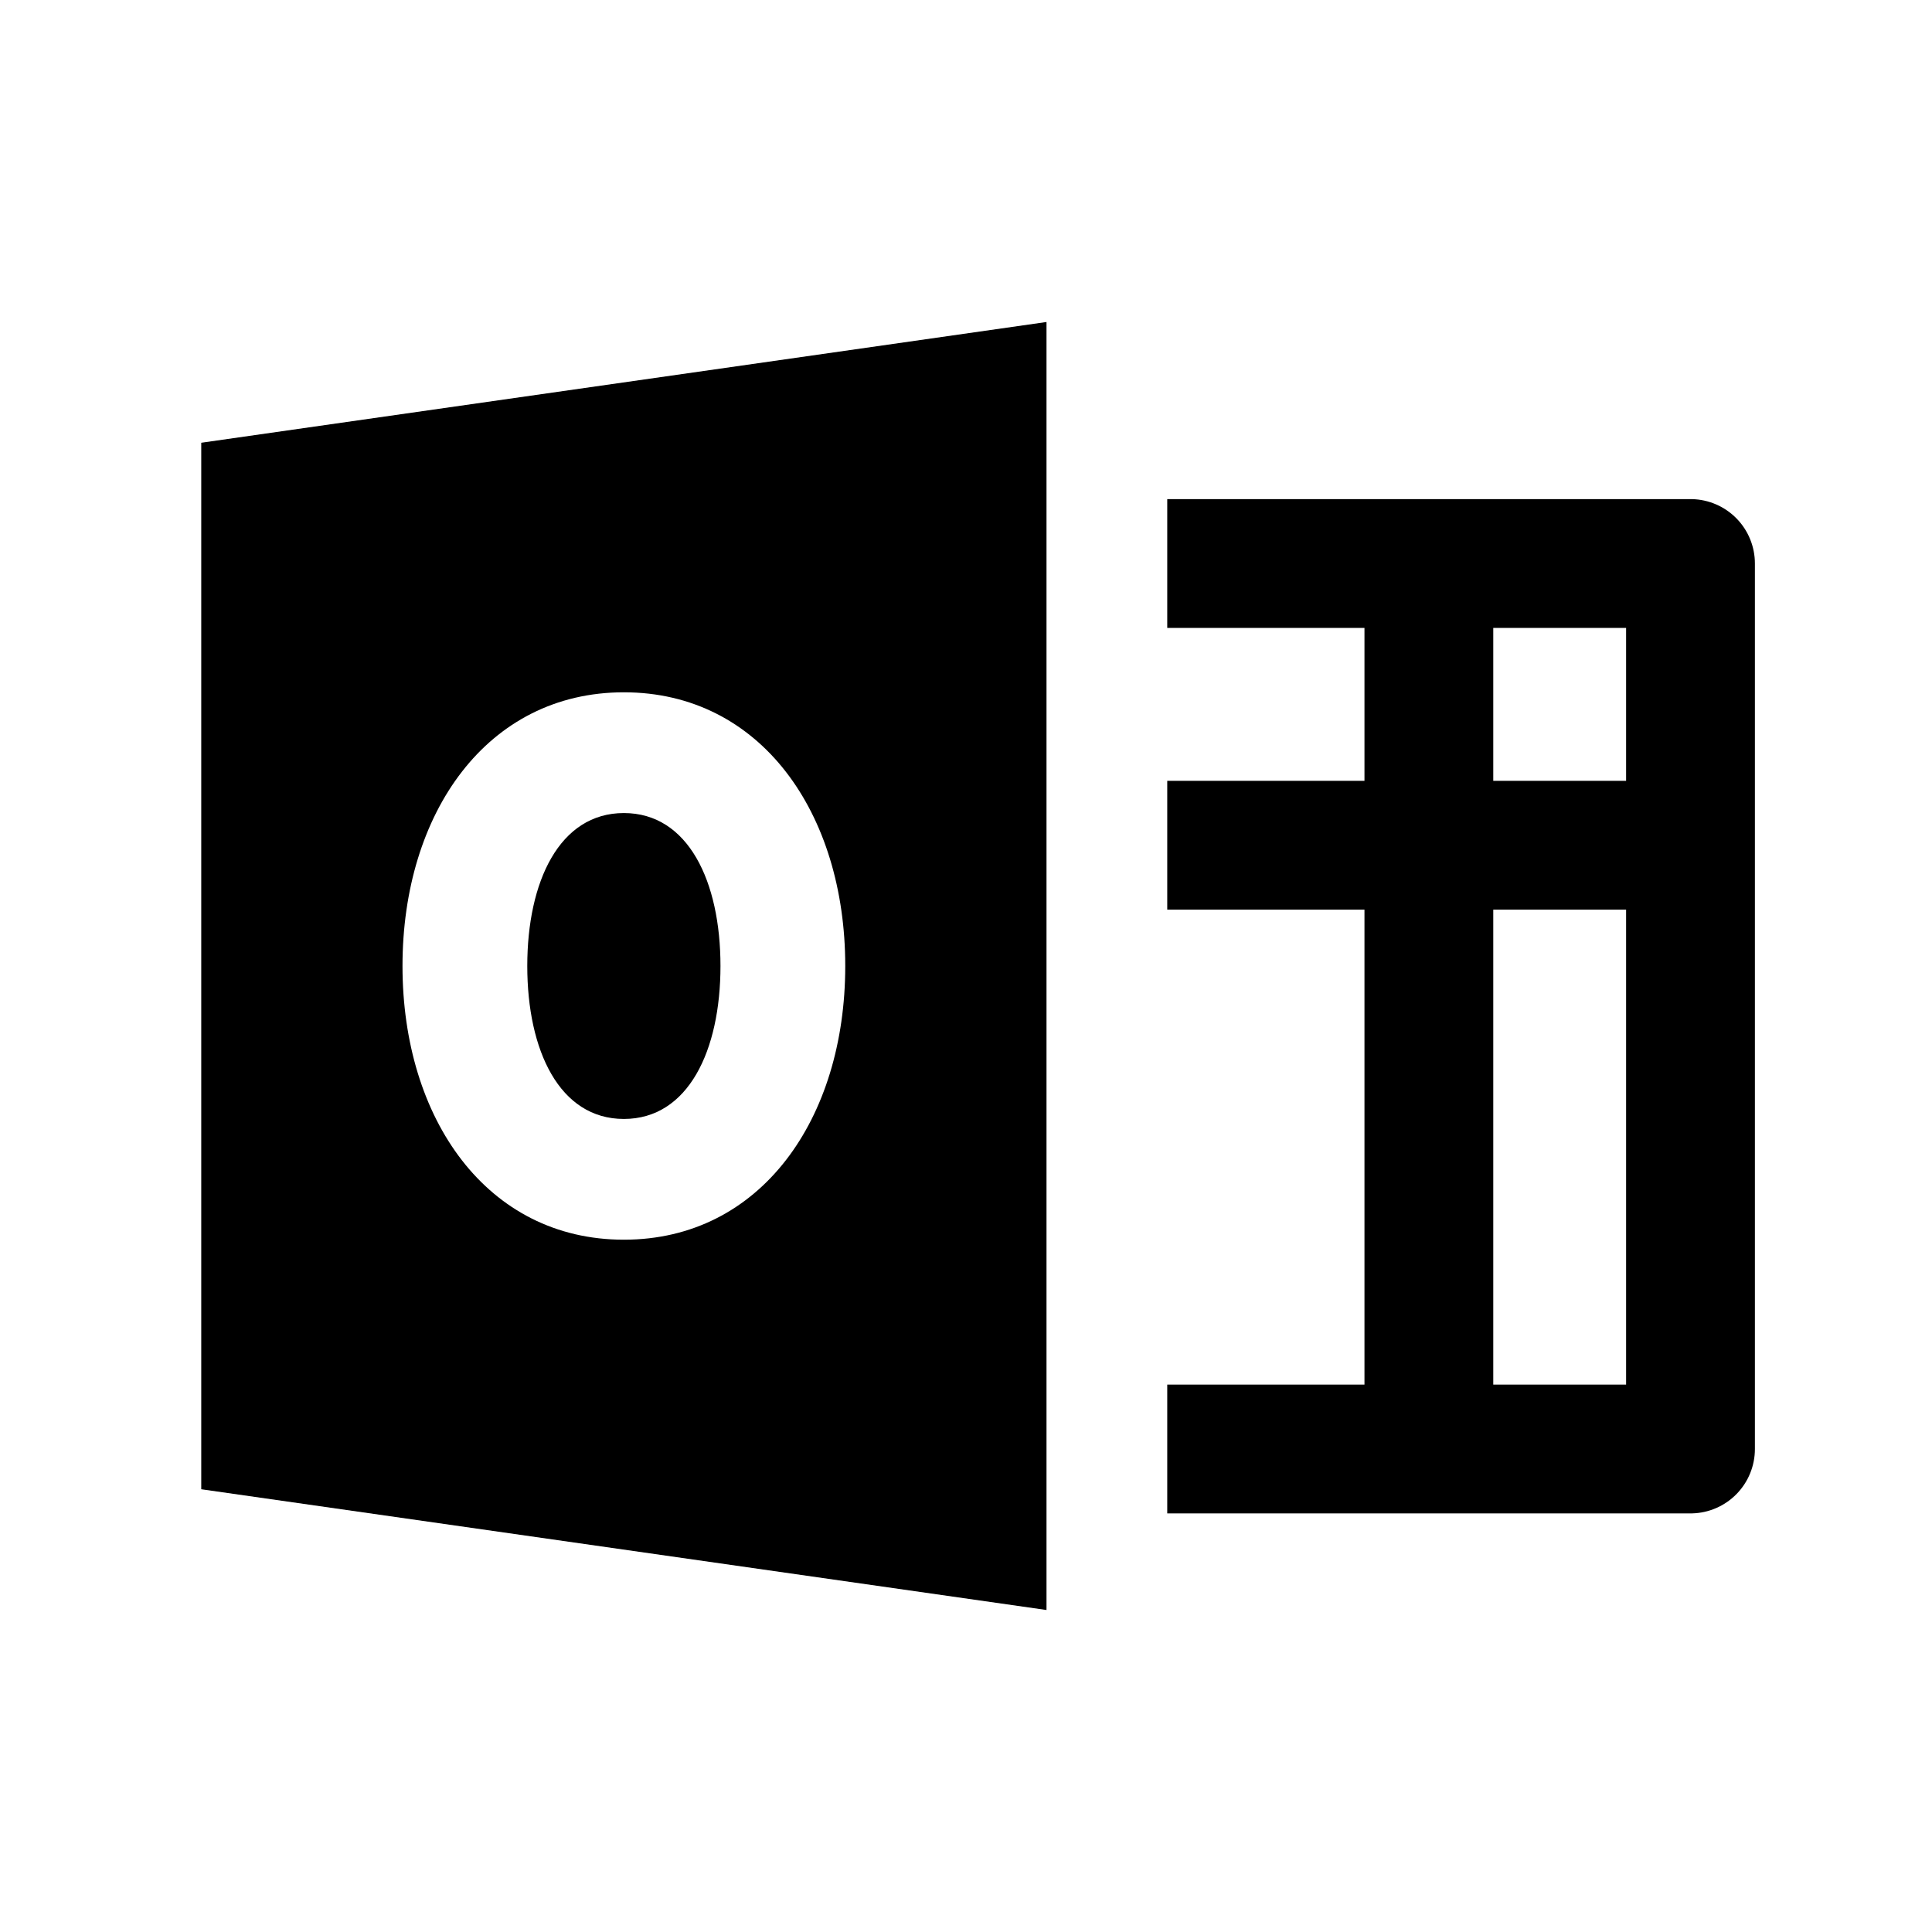
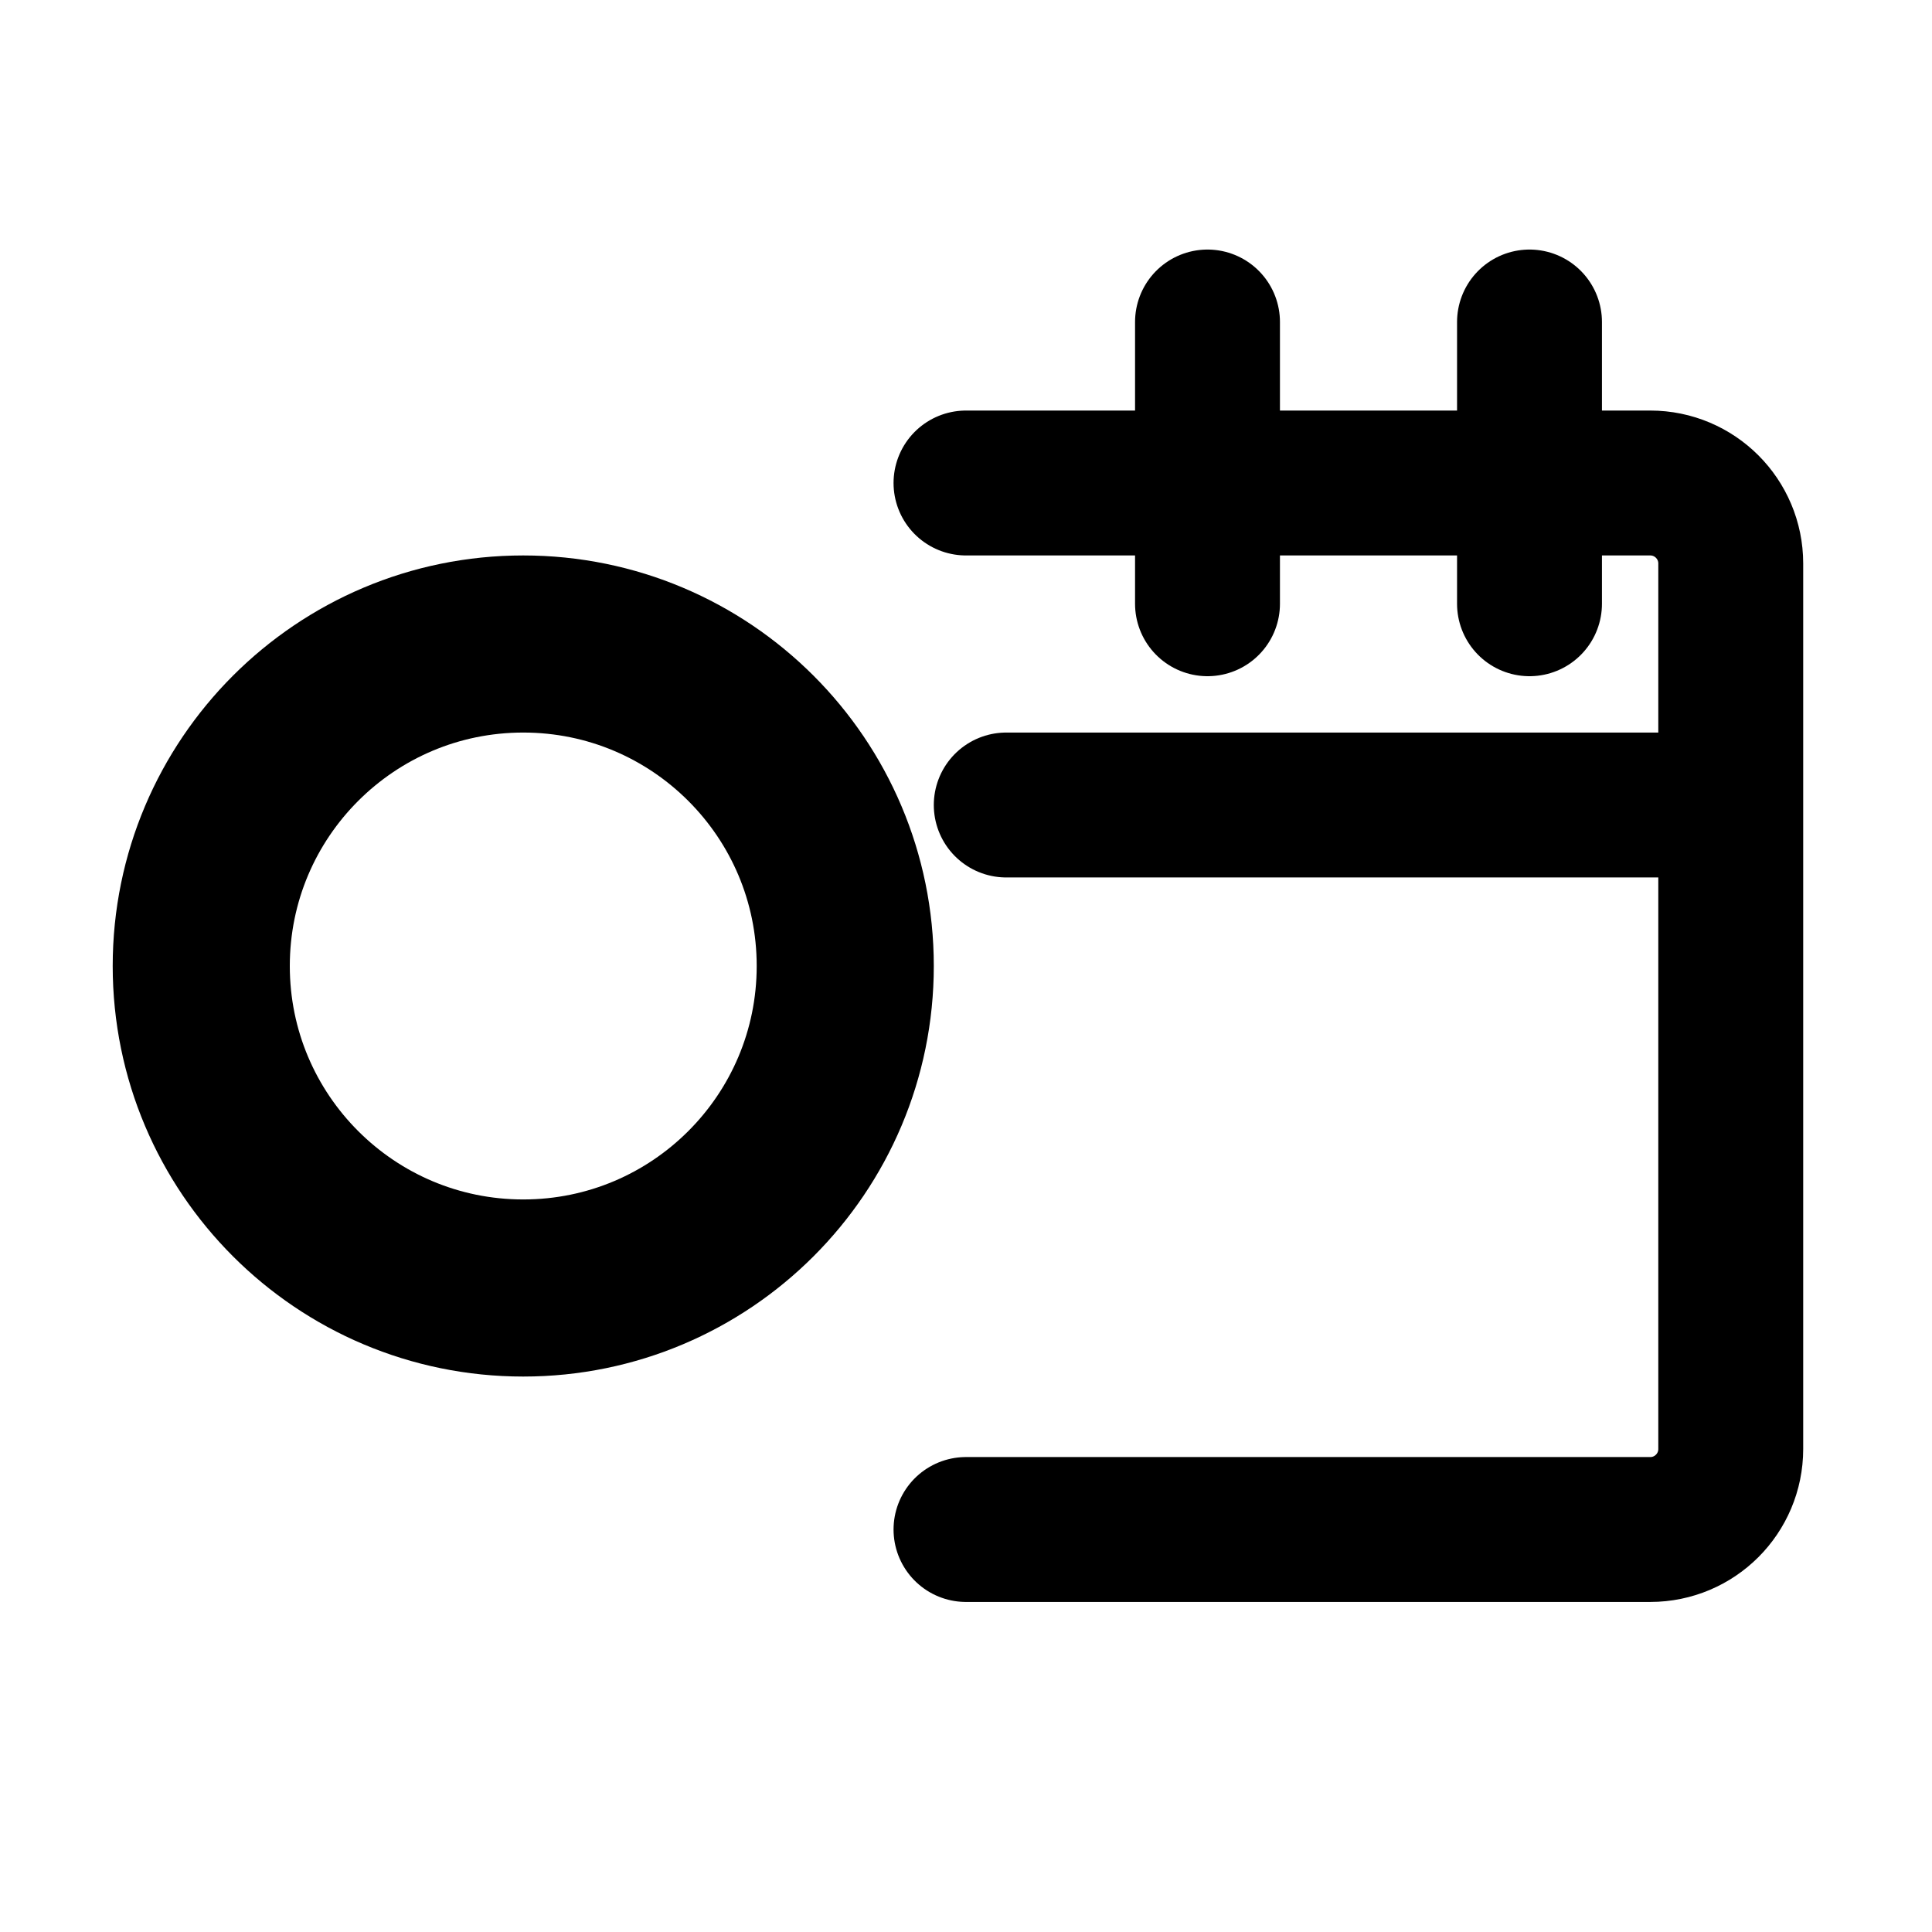
- <svg xmlns="http://www.w3.org/2000/svg" viewBox="0 0 24 24">
-   <path fill-rule="evenodd" d="M2.5 5.5 13 4v16L2.5 18.5zM7.75 8.6c-1.7 0-2.75 1.5-2.75 3.4s1.05 3.4 2.75 3.4 2.75-1.5 2.75-3.4-1.05-3.4-2.75-3.4zm0 1.5c.8 0 1.2.85 1.2 1.9s-.4 1.9-1.2 1.9-1.2-.85-1.2-1.9.4-1.9 1.2-1.9z" />
-   <path fill="none" stroke="#000" stroke-width="1.6" stroke-linejoin="round" d="M14.5 7h6.5v11h-6.5M14.5 10.5H21M17.75 7v11" />
+ <svg xmlns="http://www.w3.org/2000/svg" viewBox="0 0 24 24" fill="none" stroke="#000" stroke-width="1.8" stroke-linecap="round" stroke-linejoin="round">
+   <circle cx="6.5" cy="12" r="4" stroke-width="2.2" />
+   <path d="M12 6h8.5a1 1 0 0 1 1 1v11a1 1 0 0 1-1 1H12M12.5 10h9M15 4v3.5M19 4v3.5" />
</svg>
